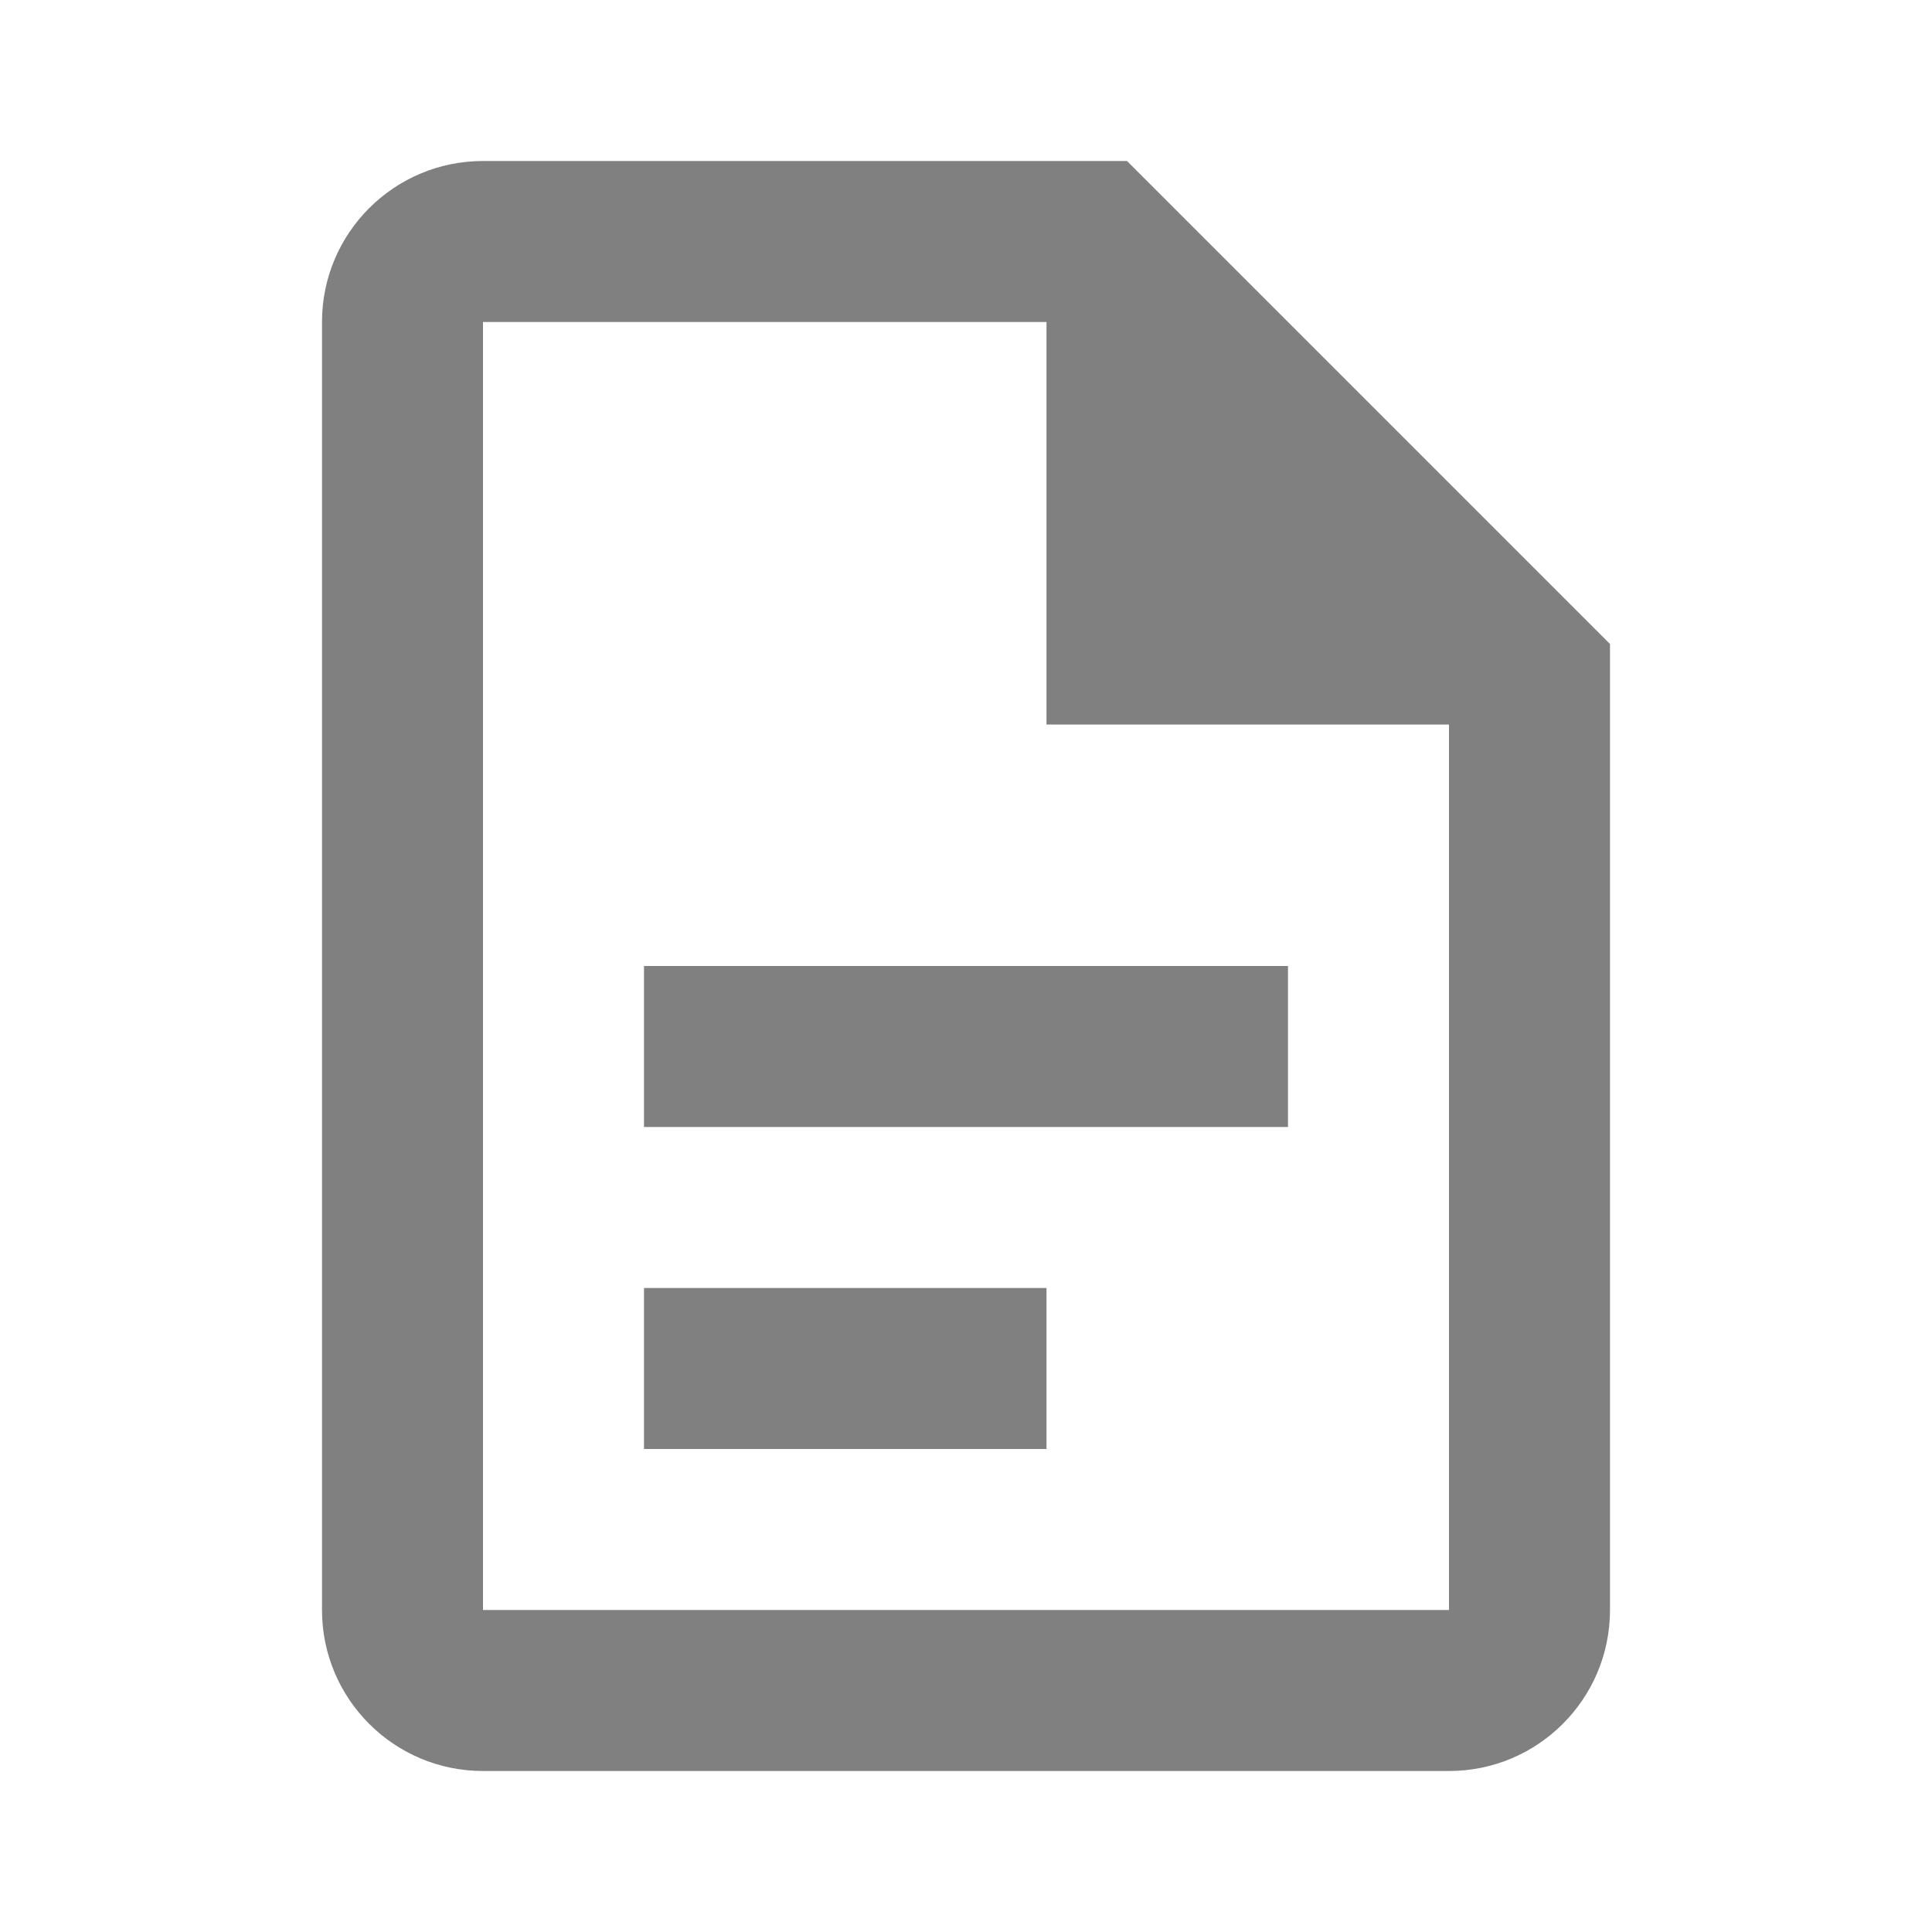
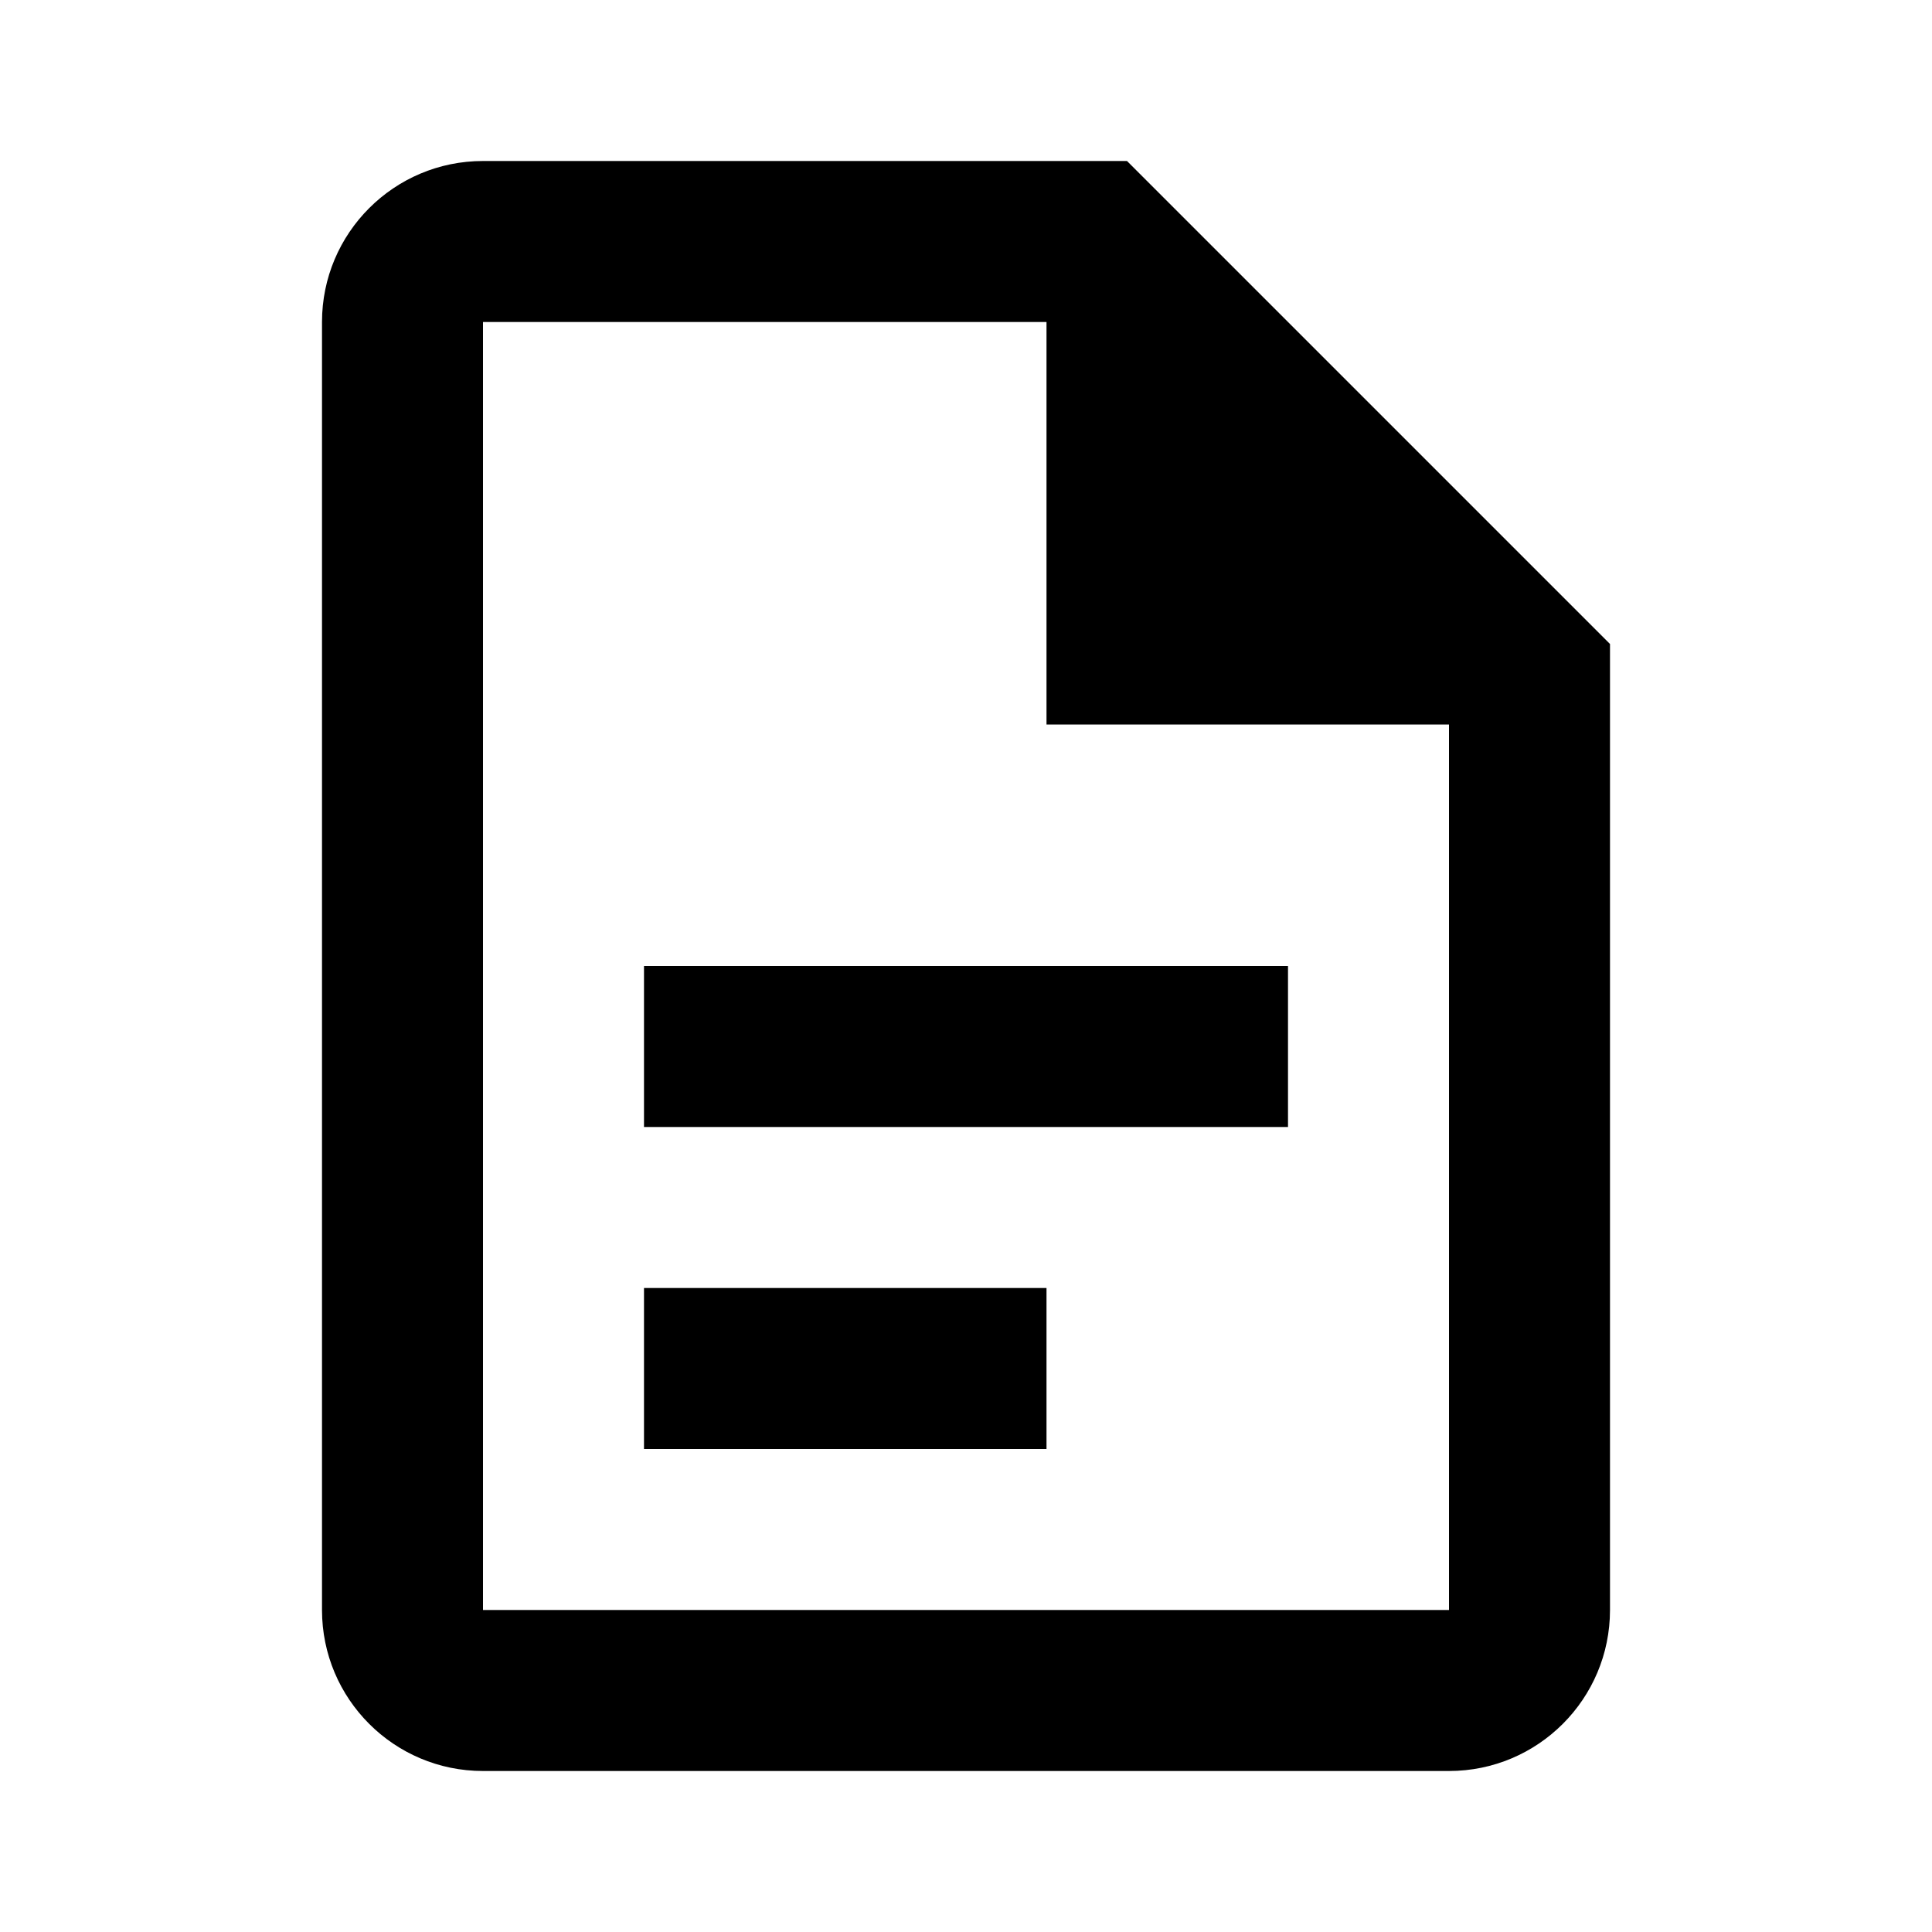
<svg xmlns="http://www.w3.org/2000/svg" width="32" height="32" viewBox="0 0 24 24">
-   <path fill="#808080" d="M6 2a2 2 0 0 0-2 2v16a2 2 0 0 0 2 2h12a2 2 0 0 0 2-2V8l-6-6zm0 2h7v5h5v11H6zm2 8v2h8v-2zm0 4v2h5v-2z" />
+   <path fill="currentColor" d="M6 2a2 2 0 0 0-2 2v16a2 2 0 0 0 2 2h12a2 2 0 0 0 2-2V8l-6-6zm0 2h7v5h5v11H6zm2 8v2h8v-2zm0 4v2h5v-2z" />
</svg>
